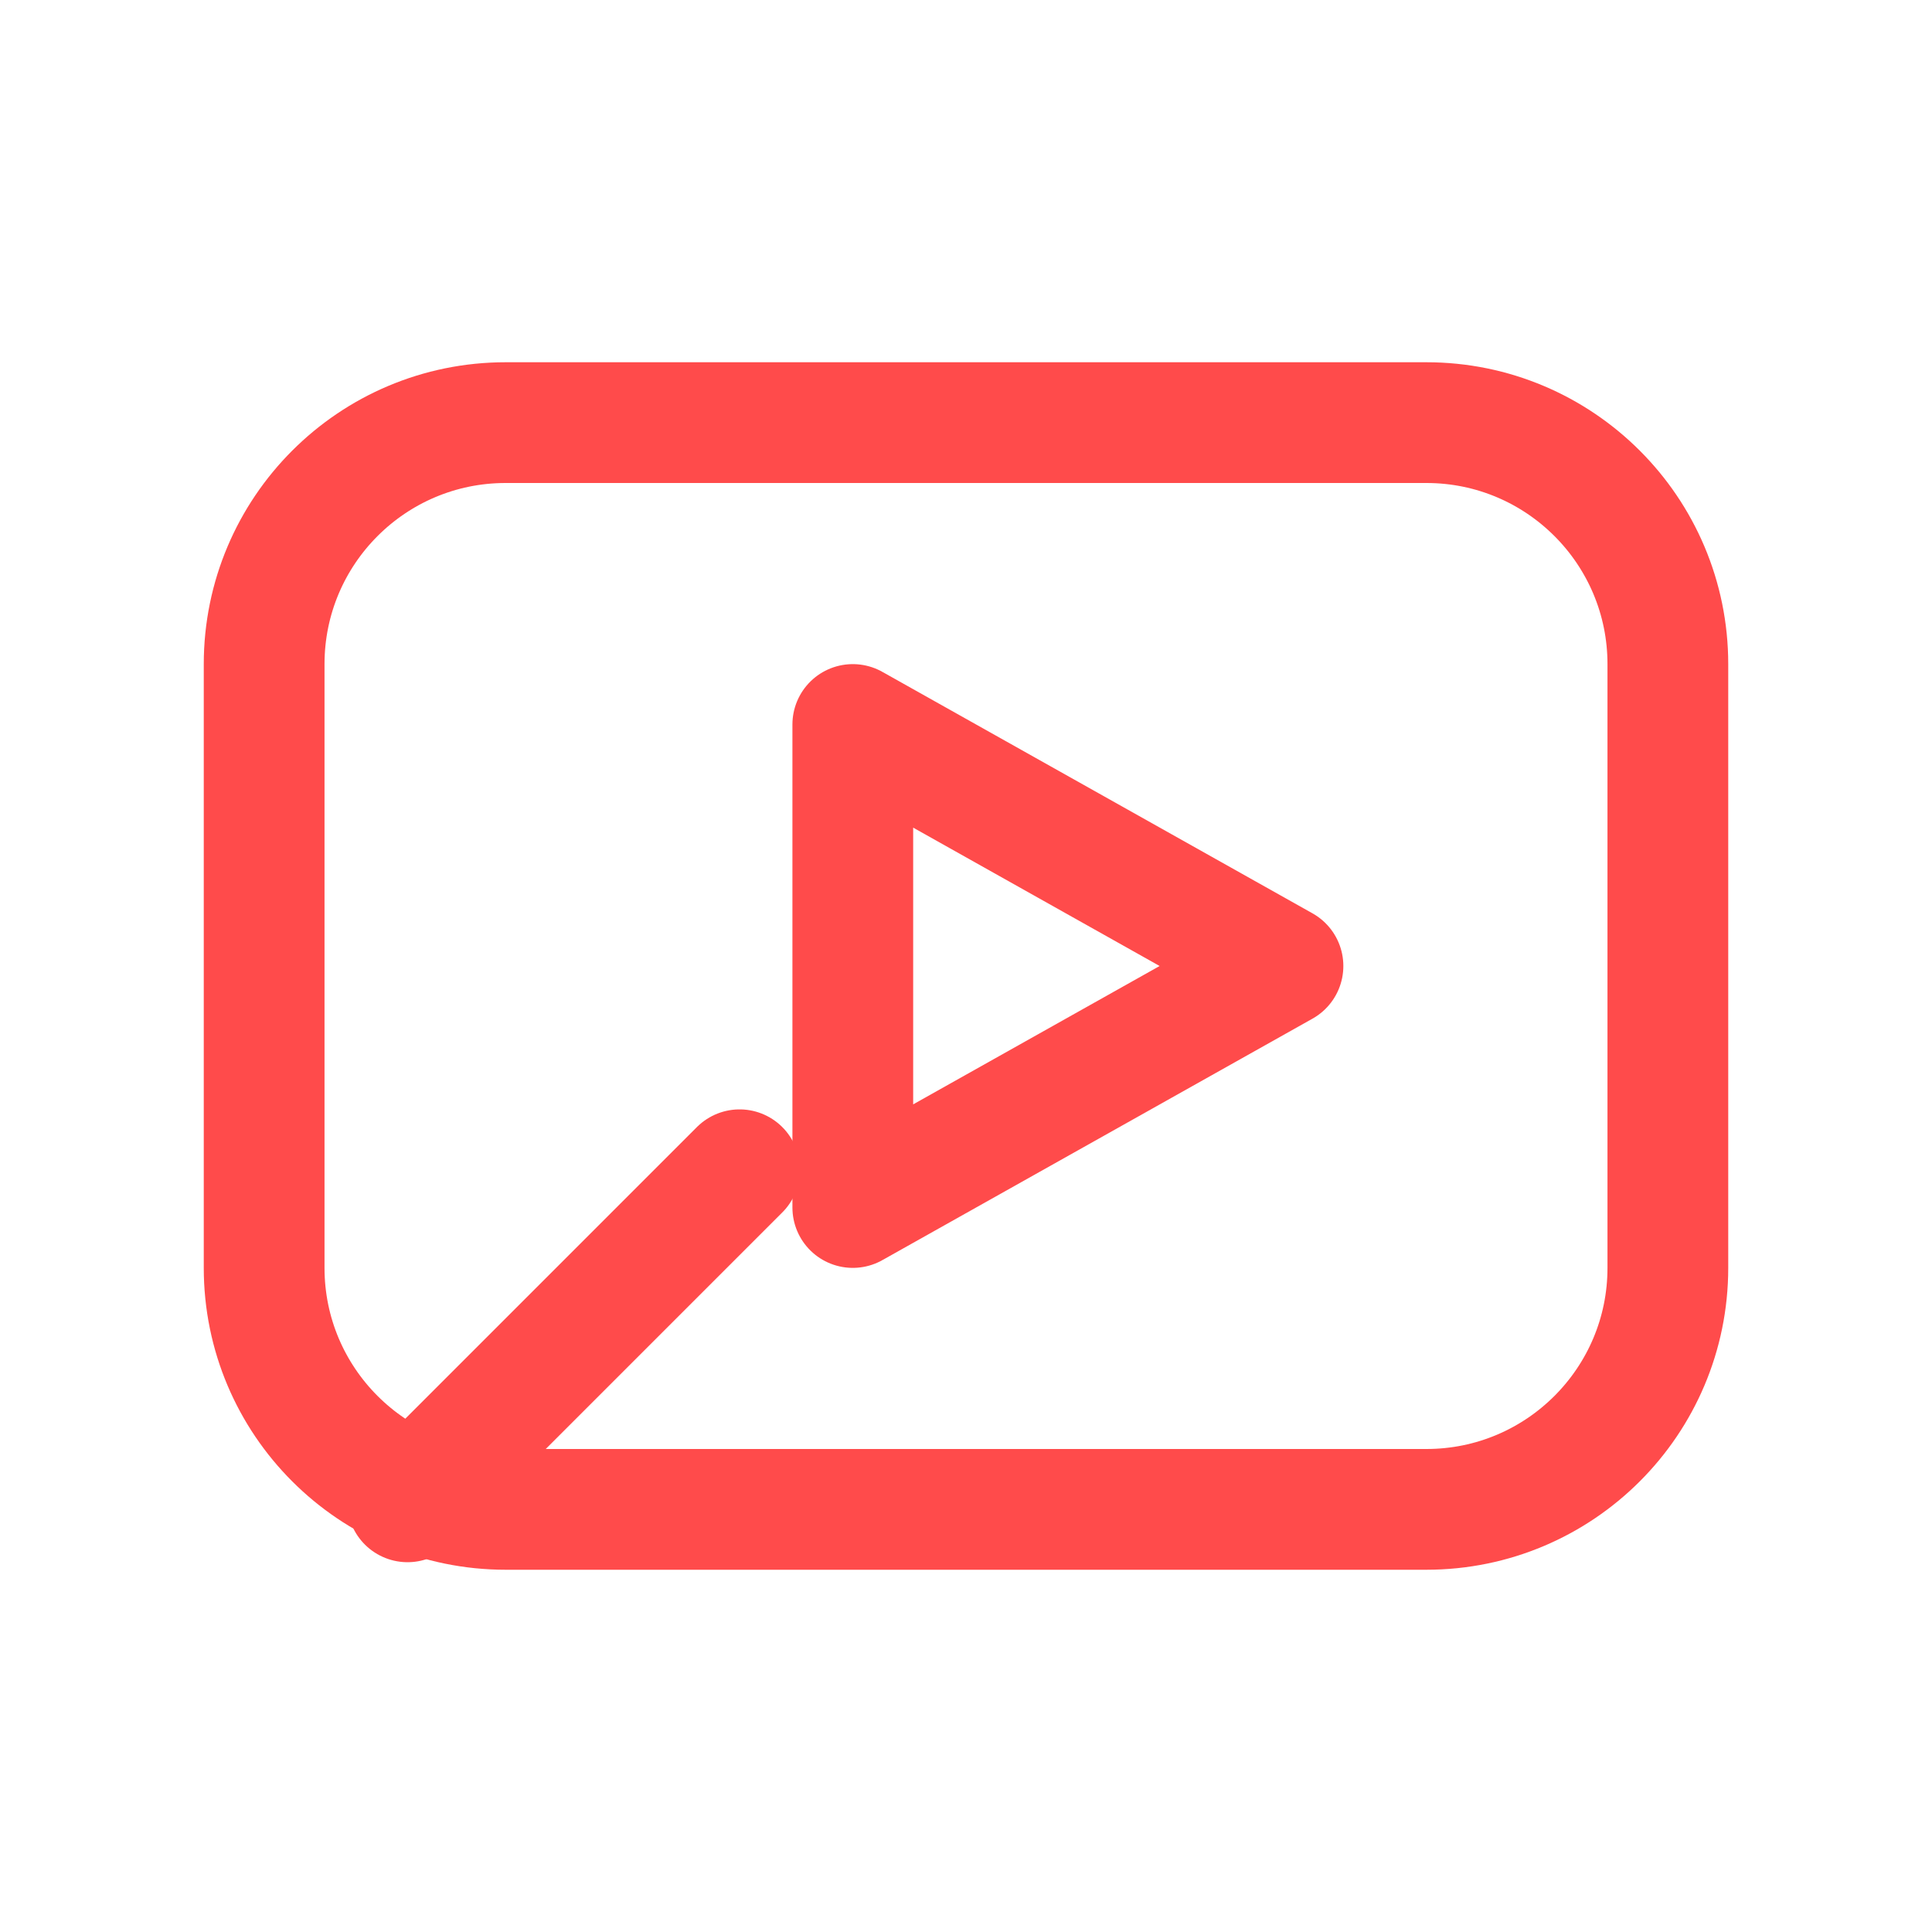
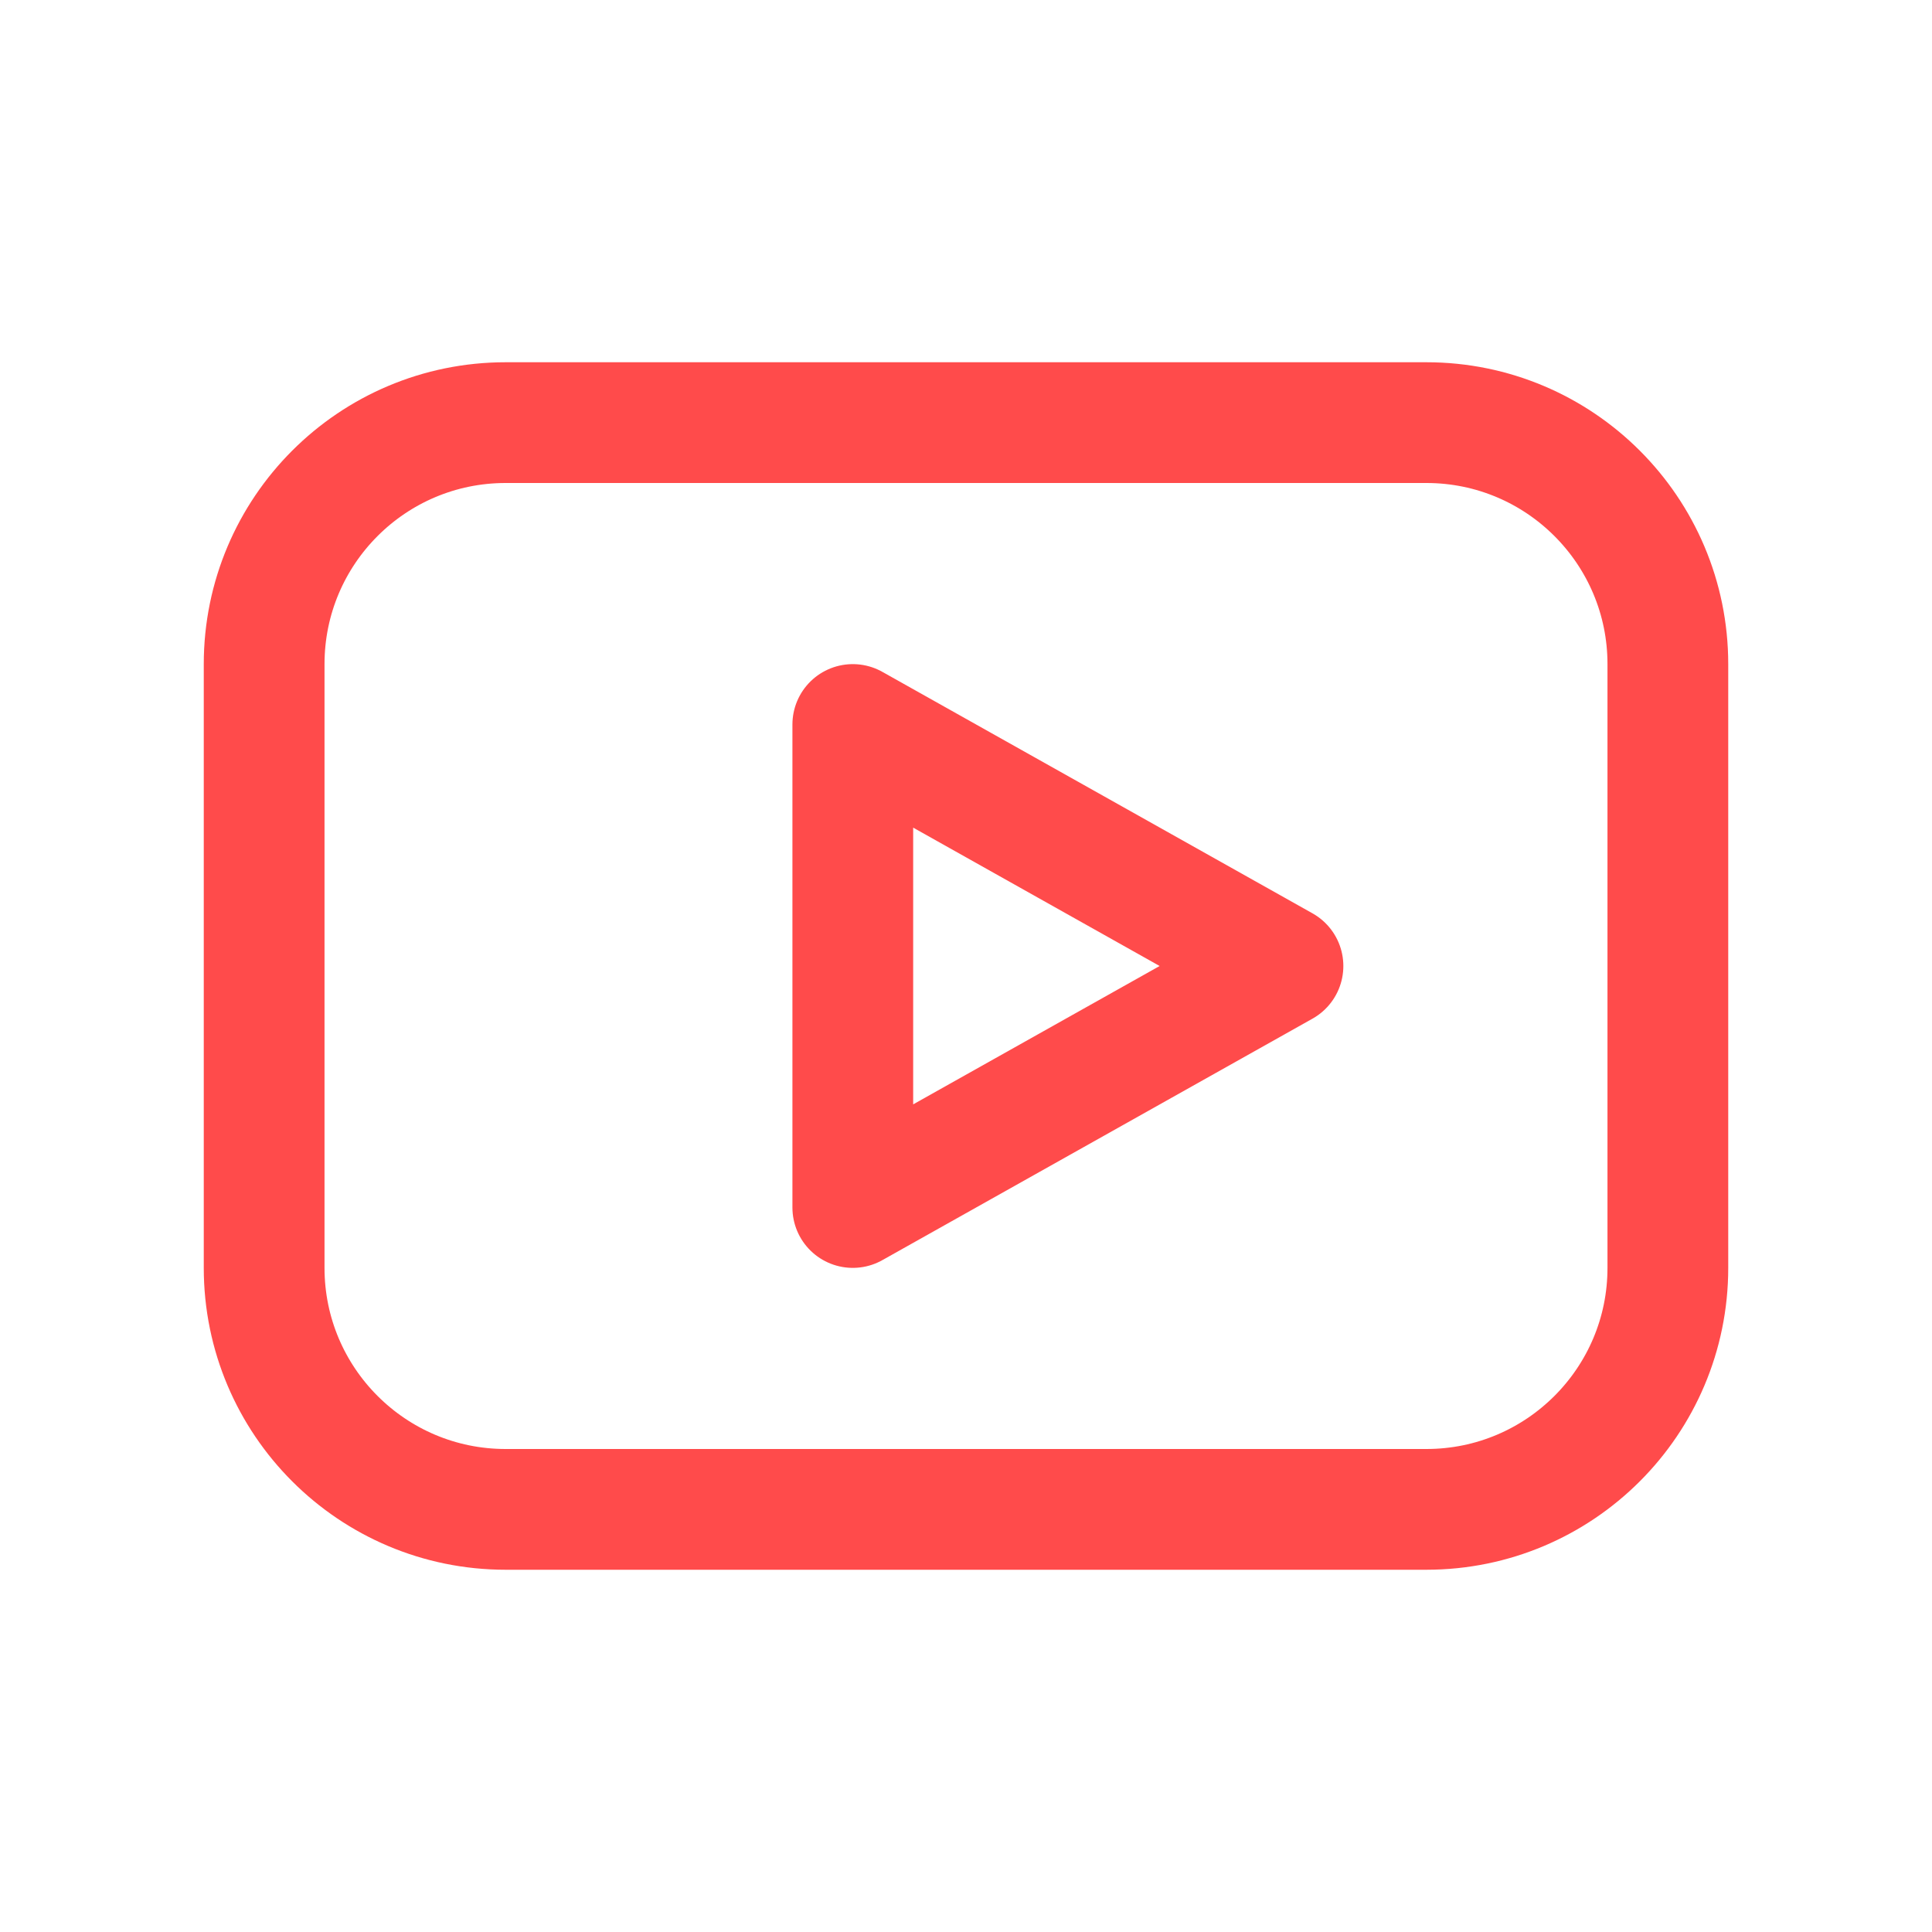
<svg xmlns="http://www.w3.org/2000/svg" viewBox="0 0 512 512" width="512" height="512">
  <rect x="70" y="112" width="372" height="288" rx="64" fill="none" stroke="#FF4B4B" stroke-width="32.0" stroke-linecap="round" stroke-linejoin="round" />
  <path d="M 226 192 L 226 320 L 340 256 Z" fill="none" stroke="#FF4B4B" stroke-width="32.0" stroke-linecap="round" stroke-linejoin="round" />
-   <path d="M 108 398 L 196 310" fill="none" stroke="#FF4B4B" stroke-width="32.0" stroke-linecap="round" stroke-linejoin="round" />
</svg>
